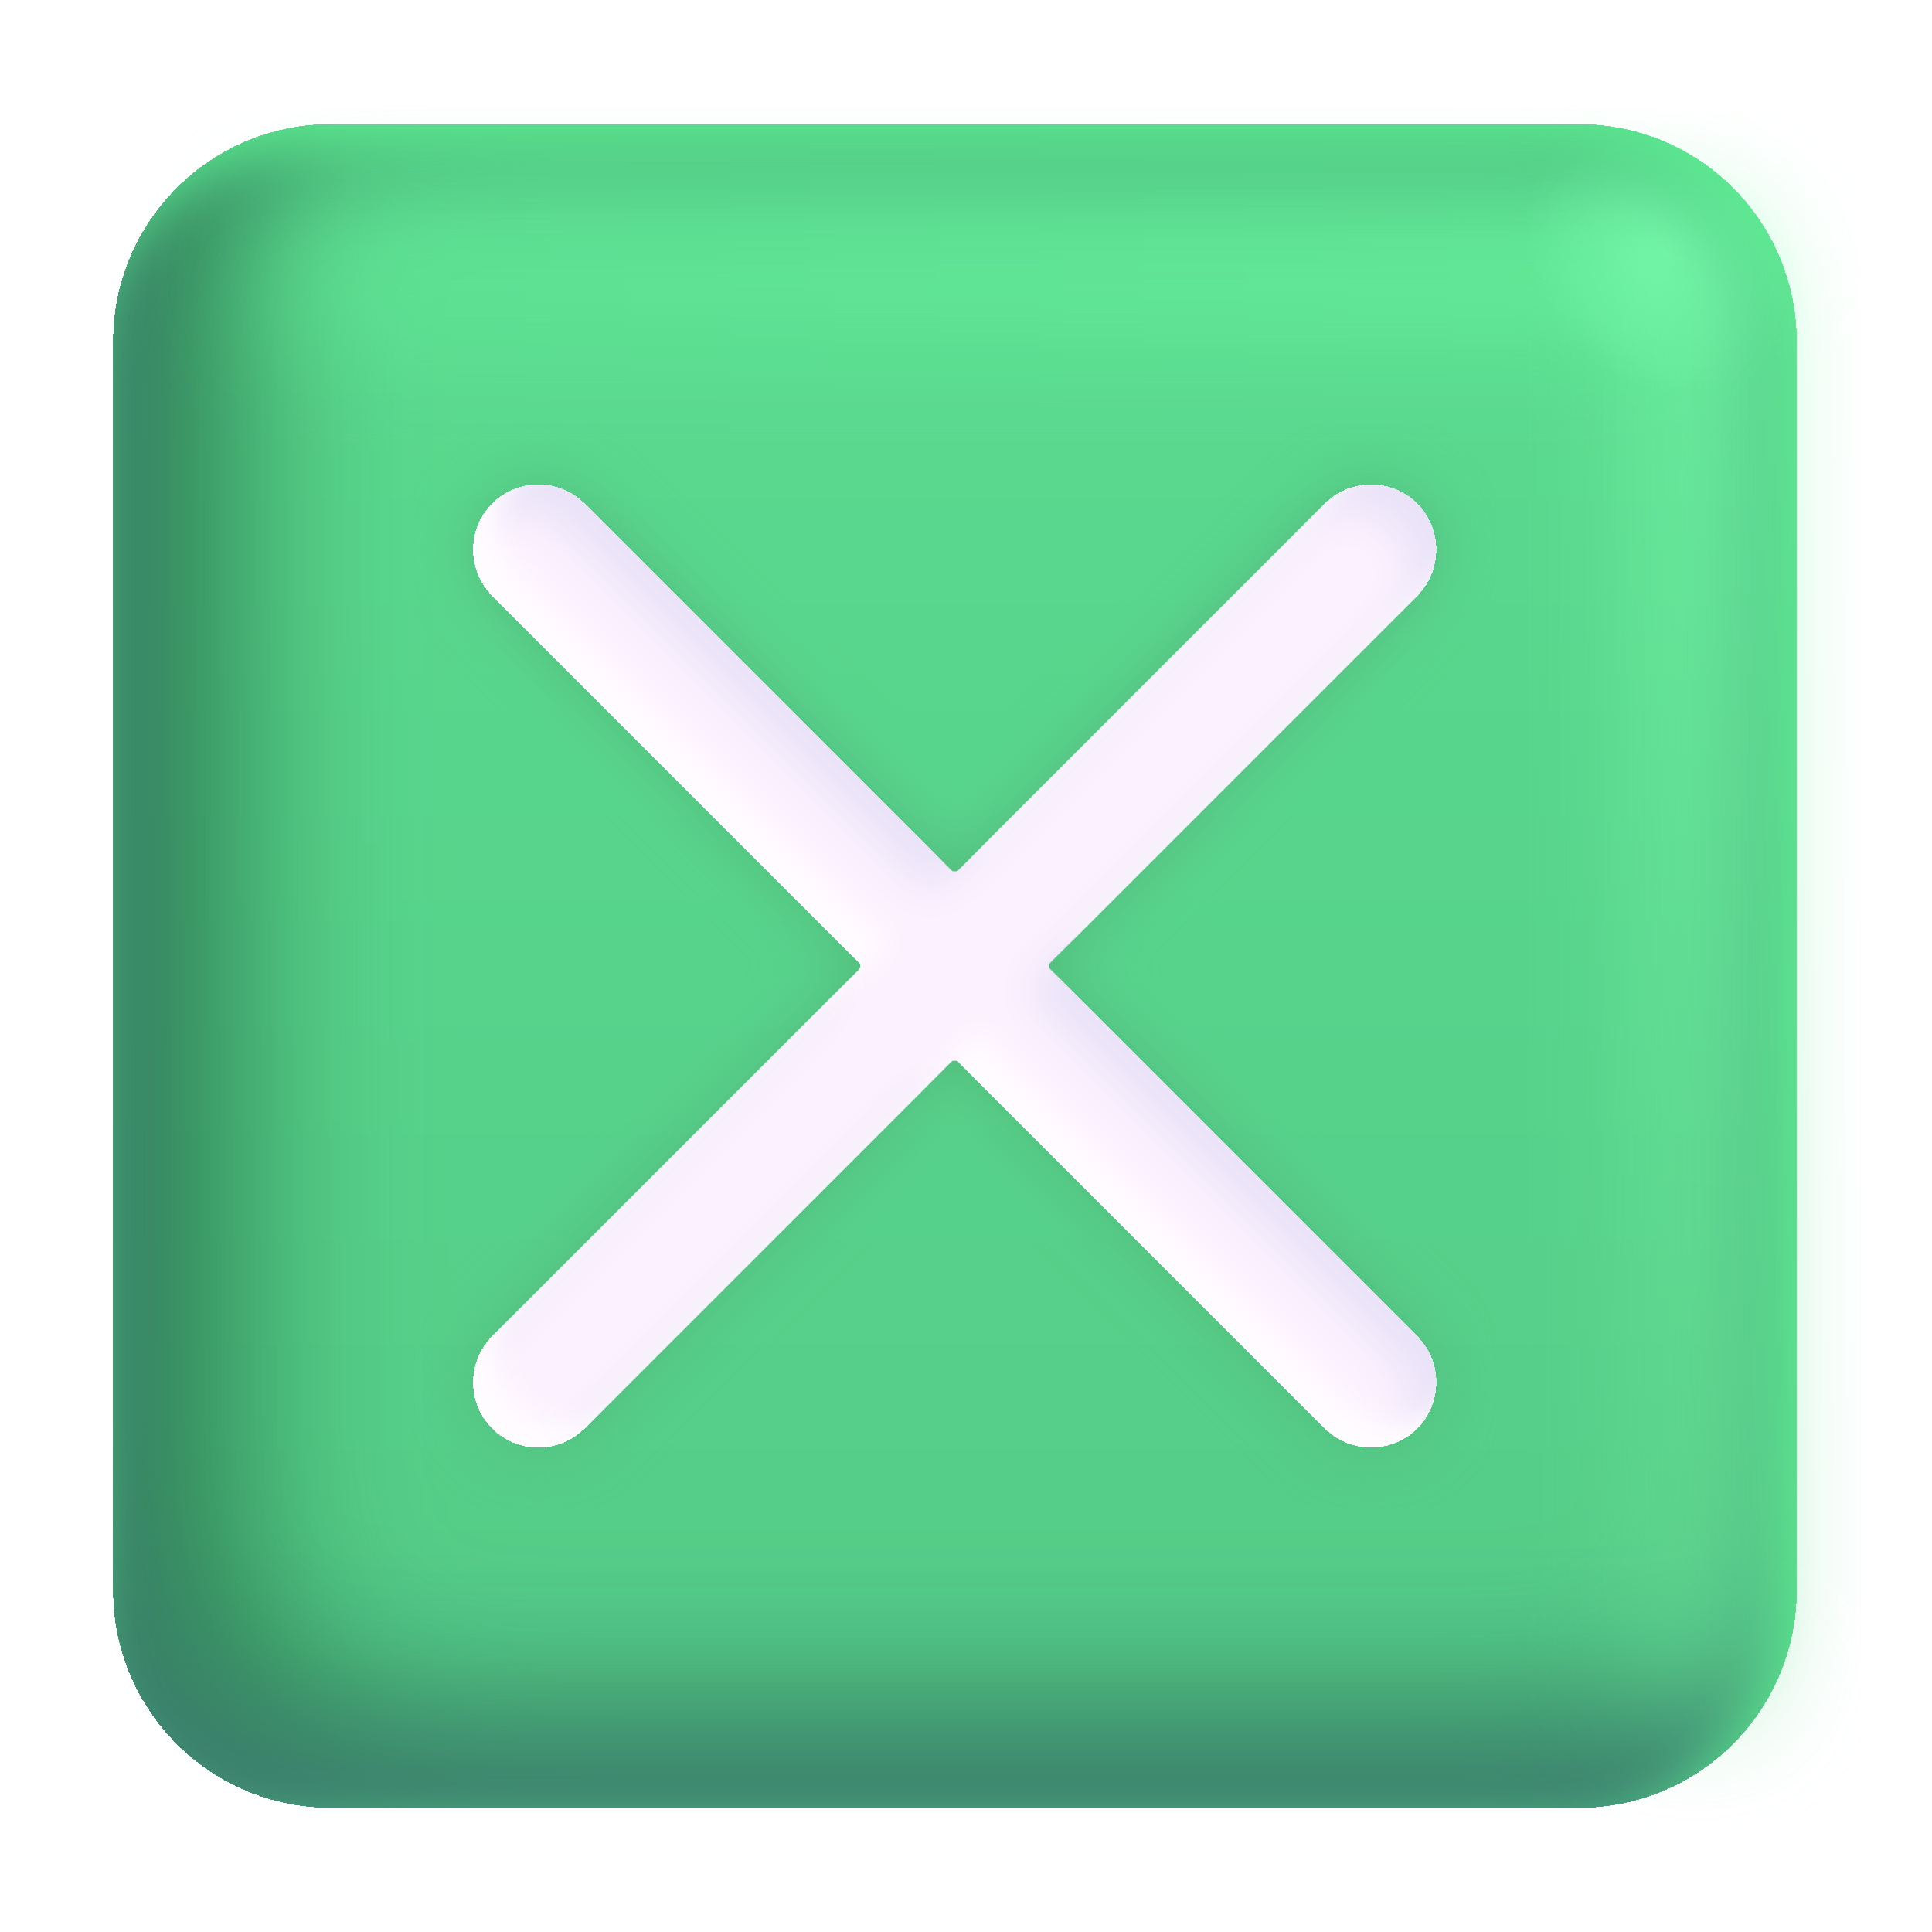
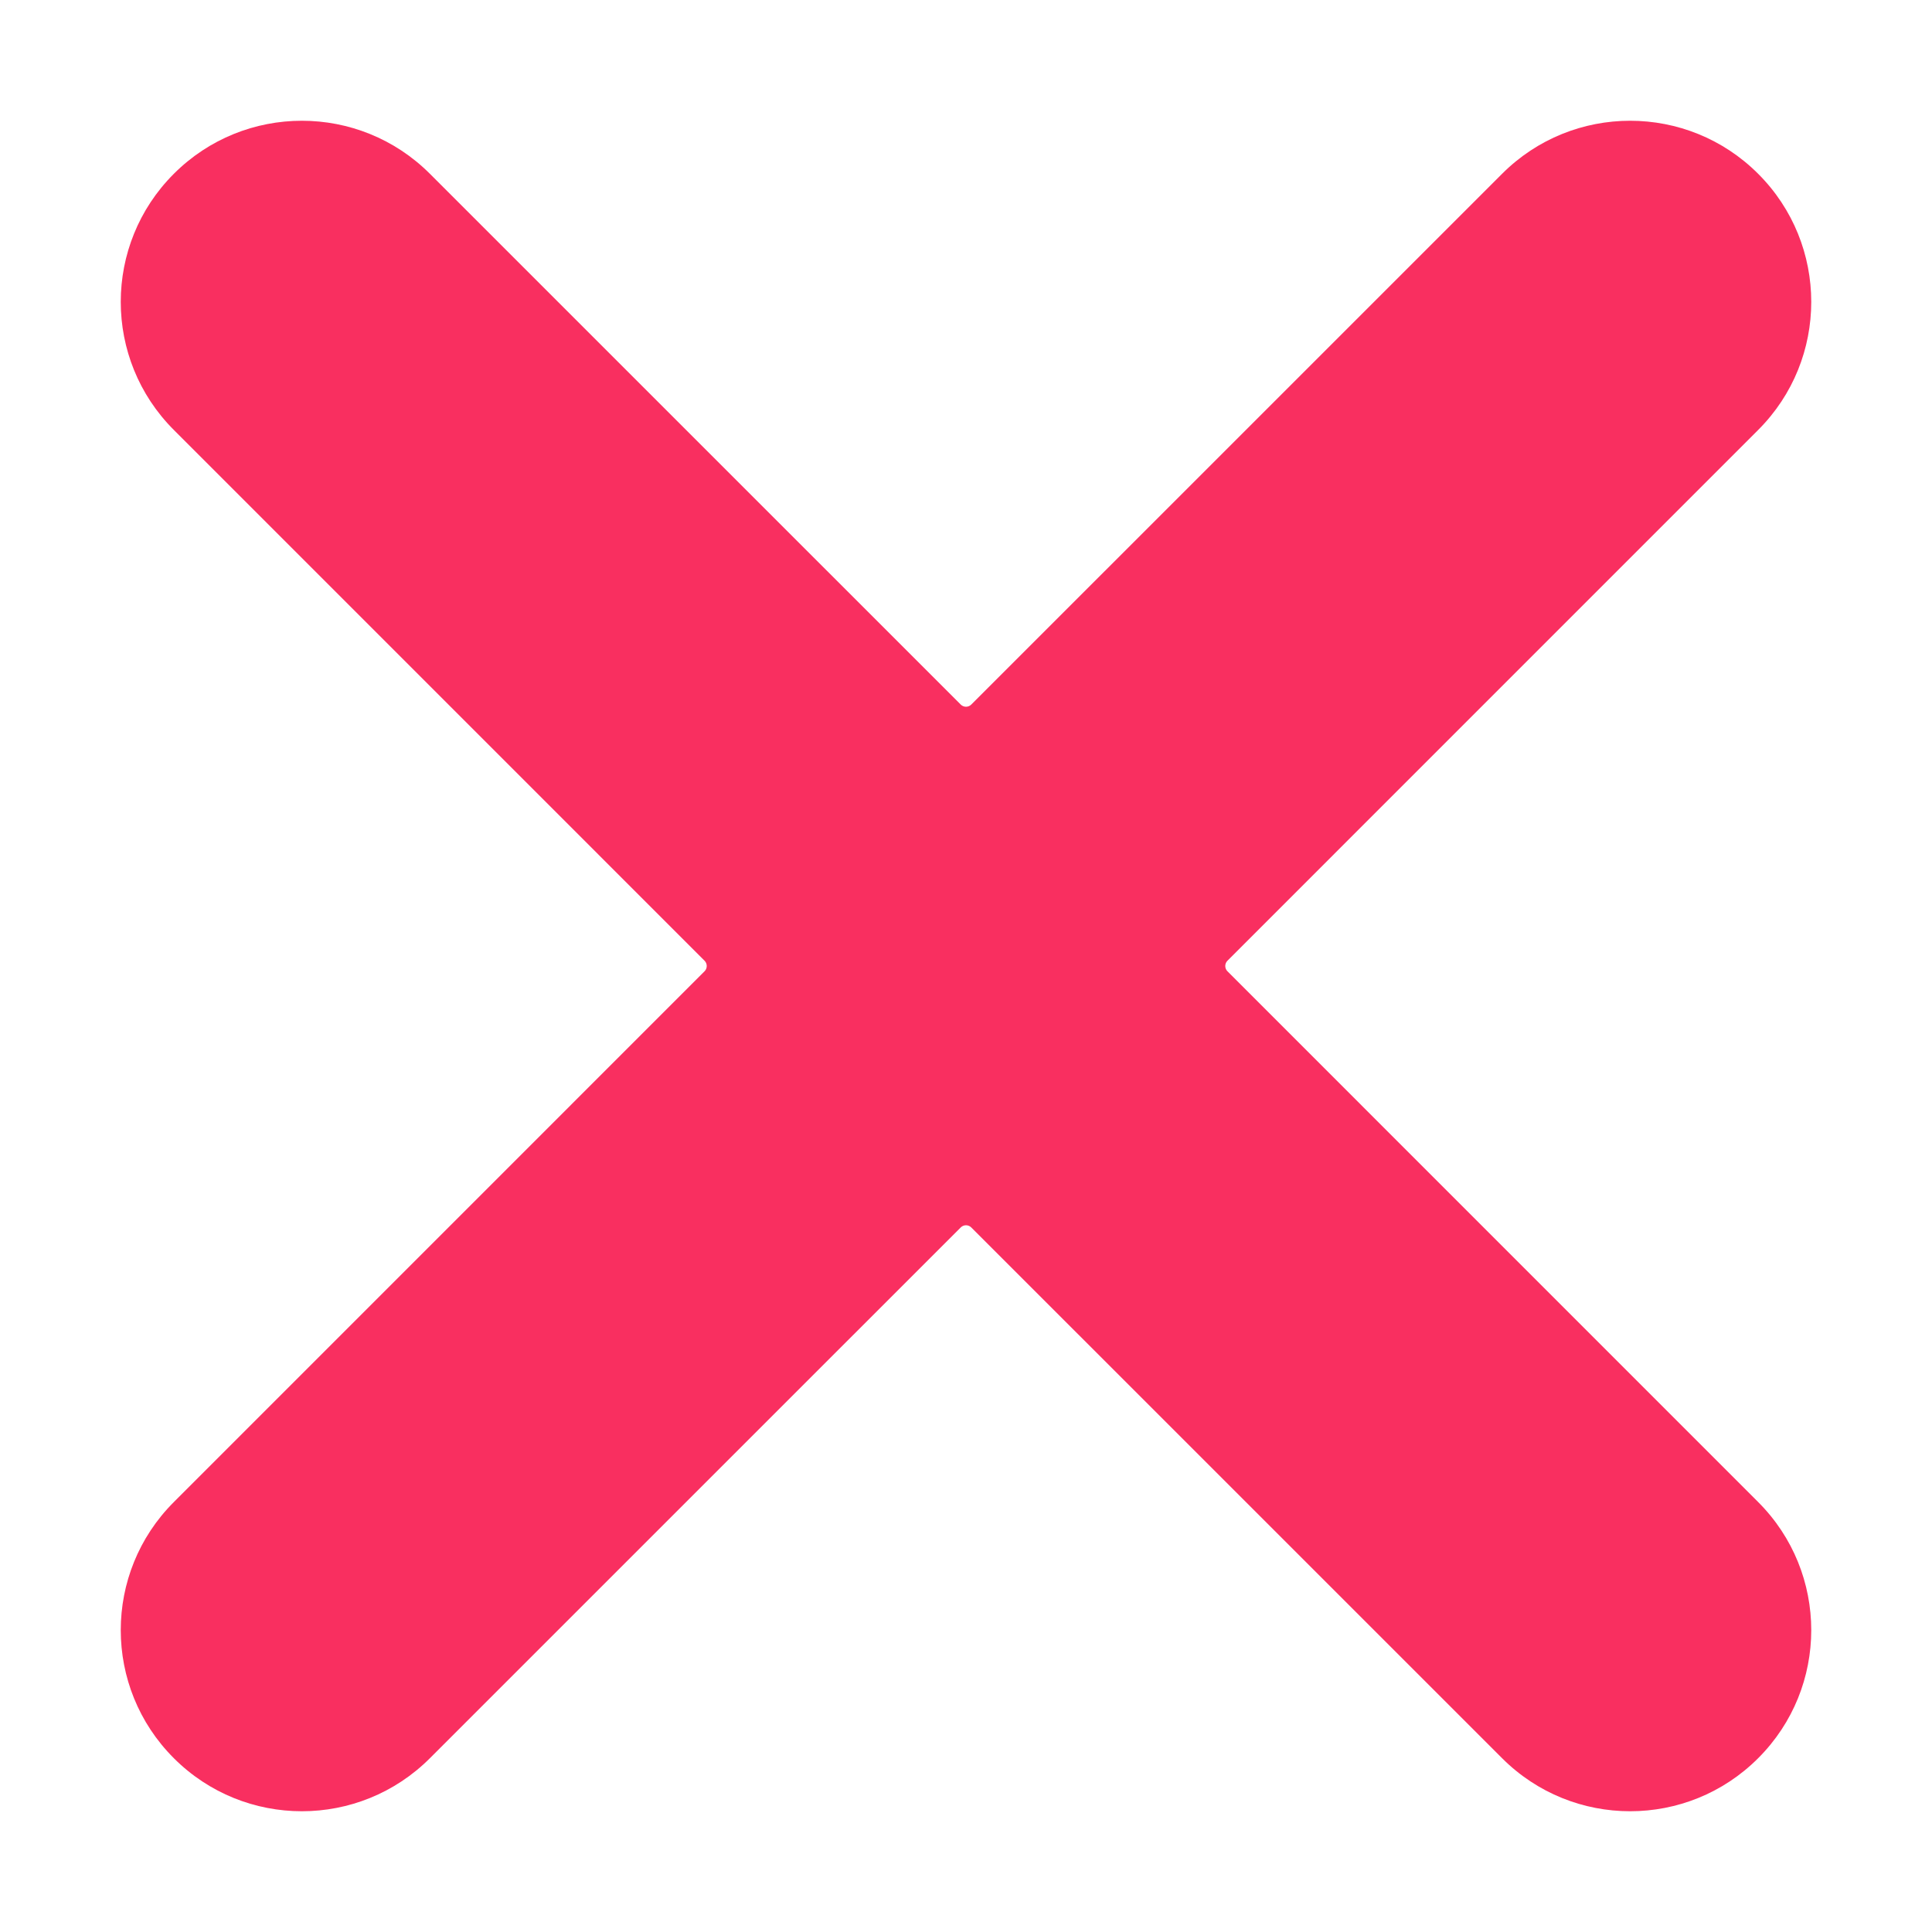
<svg xmlns="http://www.w3.org/2000/svg" width="32" height="32" viewBox="0 0 32 32" fill="none">
-   <g filter="url(#filter0_iii_18590_2042)">
-     <rect x="1.879" y="2.062" width="27.875" height="27.875" rx="3.6" fill="url(#paint0_linear_18590_2042)" />
-     <rect x="1.879" y="2.062" width="27.875" height="27.875" rx="3.6" fill="url(#paint1_radial_18590_2042)" />
-   </g>
-   <g filter="url(#filter1_f_18590_2042)">
-     <path d="M28.067 4.562V27.438" stroke="url(#paint2_linear_18590_2042)" stroke-width="1.5" stroke-linecap="round" />
-   </g>
-   <g filter="url(#filter2_f_18590_2042)">
-     <path d="M5.343 4.562H27.125" stroke="url(#paint3_linear_18590_2042)" stroke-width="1.5" stroke-linecap="round" />
-   </g>
-   <g filter="url(#filter3_f_18590_2042)">
-     <path d="M21.949 8.344C22.369 7.924 23.05 7.924 23.47 8.344C23.889 8.763 23.889 9.444 23.47 9.864L17.334 16L23.47 22.136C23.89 22.556 23.89 23.237 23.47 23.656C23.05 24.076 22.369 24.076 21.949 23.656L15.813 17.52L9.677 23.656C9.257 24.076 8.577 24.076 8.157 23.656C7.737 23.237 7.737 22.556 8.157 22.136L14.293 16L8.157 9.864C7.737 9.444 7.737 8.763 8.157 8.344C8.577 7.924 9.258 7.924 9.677 8.344L15.813 14.48L21.949 8.344Z" fill="#53BB7D" />
-   </g>
-   <g filter="url(#filter4_ii_18590_2042)">
-     <path d="M21.949 8.344C22.369 7.924 23.05 7.924 23.47 8.344C23.889 8.763 23.889 9.444 23.47 9.864L17.404 15.929C17.365 15.968 17.365 16.032 17.404 16.071L23.47 22.136C23.89 22.556 23.89 23.237 23.47 23.656C23.05 24.076 22.369 24.076 21.949 23.656L15.884 17.591C15.845 17.552 15.782 17.552 15.743 17.591L9.677 23.656C9.257 24.076 8.577 24.076 8.157 23.656C7.737 23.237 7.737 22.556 8.157 22.136L14.222 16.071C14.261 16.032 14.261 15.968 14.222 15.929L8.157 9.864C7.737 9.444 7.737 8.763 8.157 8.344C8.577 7.924 9.258 7.924 9.677 8.344L15.743 14.409C15.782 14.448 15.845 14.448 15.884 14.409L21.949 8.344Z" fill="#FCF2FF" />
-   </g>
-   <defs>
-     <filter id="filter0_iii_18590_2042" x="1.379" y="1.062" width="30.375" height="29.375" filterUnits="userSpaceOnUse" color-interpolation-filters="sRGB">
-       <feFlood flood-opacity="0" result="BackgroundImageFix" />
-       <feBlend mode="normal" in="SourceGraphic" in2="BackgroundImageFix" result="shape" />
-       <feColorMatrix in="SourceAlpha" type="matrix" values="0 0 0 0 0 0 0 0 0 0 0 0 0 0 0 0 0 0 127 0" result="hardAlpha" />
-       <feOffset dx="2" dy="-1" />
-       <feGaussianBlur stdDeviation="1.5" />
-       <feComposite in2="hardAlpha" operator="arithmetic" k2="-1" k3="1" />
-       <feColorMatrix type="matrix" values="0 0 0 0 0.176 0 0 0 0 0.522 0 0 0 0 0.31 0 0 0 1 0" />
-       <feBlend mode="normal" in2="shape" result="effect1_innerShadow_18590_2042" />
-       <feColorMatrix in="SourceAlpha" type="matrix" values="0 0 0 0 0 0 0 0 0 0 0 0 0 0 0 0 0 0 127 0" result="hardAlpha" />
-       <feOffset dy="-1" />
-       <feGaussianBlur stdDeviation="1.5" />
-       <feComposite in2="hardAlpha" operator="arithmetic" k2="-1" k3="1" />
-       <feColorMatrix type="matrix" values="0 0 0 0 0.251 0 0 0 0 0.49 0 0 0 0 0.463 0 0 0 1 0" />
-       <feBlend mode="normal" in2="effect1_innerShadow_18590_2042" result="effect2_innerShadow_18590_2042" />
-       <feColorMatrix in="SourceAlpha" type="matrix" values="0 0 0 0 0 0 0 0 0 0 0 0 0 0 0 0 0 0 127 0" result="hardAlpha" />
-       <feOffset dx="-0.5" dy="0.5" />
-       <feGaussianBlur stdDeviation="0.5" />
-       <feComposite in2="hardAlpha" operator="arithmetic" k2="-1" k3="1" />
-       <feColorMatrix type="matrix" values="0 0 0 0 0.357 0 0 0 0 0.906 0 0 0 0 0.561 0 0 0 1 0" />
-       <feBlend mode="normal" in2="effect2_innerShadow_18590_2042" result="effect3_innerShadow_18590_2042" />
-     </filter>
-     <filter id="filter1_f_18590_2042" x="25.317" y="1.812" width="5.5" height="28.375" filterUnits="userSpaceOnUse" color-interpolation-filters="sRGB">
-       <feFlood flood-opacity="0" result="BackgroundImageFix" />
-       <feBlend mode="normal" in="SourceGraphic" in2="BackgroundImageFix" result="shape" />
-       <feGaussianBlur stdDeviation="1" result="effect1_foregroundBlur_18590_2042" />
-     </filter>
-     <filter id="filter2_f_18590_2042" x="2.593" y="1.812" width="27.281" height="5.5" filterUnits="userSpaceOnUse" color-interpolation-filters="sRGB">
-       <feFlood flood-opacity="0" result="BackgroundImageFix" />
-       <feBlend mode="normal" in="SourceGraphic" in2="BackgroundImageFix" result="shape" />
-       <feGaussianBlur stdDeviation="1" result="effect1_foregroundBlur_18590_2042" />
-     </filter>
-     <filter id="filter3_f_18590_2042" x="6.842" y="7.029" width="17.942" height="17.942" filterUnits="userSpaceOnUse" color-interpolation-filters="sRGB">
-       <feFlood flood-opacity="0" result="BackgroundImageFix" />
-       <feBlend mode="normal" in="SourceGraphic" in2="BackgroundImageFix" result="shape" />
-       <feGaussianBlur stdDeviation="0.5" result="effect1_foregroundBlur_18590_2042" />
-     </filter>
-     <filter id="filter4_ii_18590_2042" x="7.442" y="7.629" width="16.742" height="16.742" filterUnits="userSpaceOnUse" color-interpolation-filters="sRGB">
-       <feFlood flood-opacity="0" result="BackgroundImageFix" />
-       <feBlend mode="normal" in="SourceGraphic" in2="BackgroundImageFix" result="shape" />
-       <feColorMatrix in="SourceAlpha" type="matrix" values="0 0 0 0 0 0 0 0 0 0 0 0 0 0 0 0 0 0 127 0" result="hardAlpha" />
-       <feOffset dx="-0.4" dy="0.4" />
-       <feGaussianBlur stdDeviation="0.375" />
-       <feComposite in2="hardAlpha" operator="arithmetic" k2="-1" k3="1" />
-       <feColorMatrix type="matrix" values="0 0 0 0 0.914 0 0 0 0 0.886 0 0 0 0 0.969 0 0 0 1 0" />
-       <feBlend mode="normal" in2="shape" result="effect1_innerShadow_18590_2042" />
-       <feColorMatrix in="SourceAlpha" type="matrix" values="0 0 0 0 0 0 0 0 0 0 0 0 0 0 0 0 0 0 127 0" result="hardAlpha" />
-       <feOffset dx="0.4" dy="-0.4" />
-       <feGaussianBlur stdDeviation="0.2" />
-       <feComposite in2="hardAlpha" operator="arithmetic" k2="-1" k3="1" />
-       <feColorMatrix type="matrix" values="0 0 0 0 1 0 0 0 0 0.988 0 0 0 0 1 0 0 0 1 0" />
-       <feBlend mode="normal" in2="effect1_innerShadow_18590_2042" result="effect2_innerShadow_18590_2042" />
-     </filter>
-     <linearGradient id="paint0_linear_18590_2042" x1="15.817" y1="5.637" x2="15.817" y2="38.89" gradientUnits="userSpaceOnUse">
-       <stop stop-color="#5AD98F" />
-       <stop offset="1" stop-color="#51C685" />
-     </linearGradient>
-     <radialGradient id="paint1_radial_18590_2042" cx="0" cy="0" r="1" gradientUnits="userSpaceOnUse" gradientTransform="translate(27.5356 4.15625) rotate(136.771) scale(2.14444 2.50466)">
-       <stop stop-color="#80FFB3" />
-       <stop offset="1" stop-color="#80FFB3" stop-opacity="0" />
-     </radialGradient>
-     <linearGradient id="paint2_linear_18590_2042" x1="28.567" y1="4.562" x2="28.567" y2="27.438" gradientUnits="userSpaceOnUse">
-       <stop stop-color="#74FCA8" />
-       <stop offset="1" stop-color="#61DB90" />
-     </linearGradient>
-     <linearGradient id="paint3_linear_18590_2042" x1="28.281" y1="4.813" x2="2.749" y2="4.813" gradientUnits="userSpaceOnUse">
-       <stop stop-color="#66F39D" />
-       <stop offset="1" stop-color="#60E496" />
-     </linearGradient>
-   </defs>
+   <path d="M24.879 2.879C26.05 1.707 27.95 1.707 29.121 2.879C30.293 4.05 30.293 5.95 29.121 7.121L20.331 15.912C20.282 15.96 20.282 16.04 20.331 16.088L29.121 24.879C30.293 26.05 30.293 27.95 29.121 29.121C27.95 30.293 26.05 30.293 24.879 29.121L16.088 20.331C16.04 20.282 15.96 20.282 15.912 20.331L7.121 29.121C5.95 30.293 4.05 30.293 2.879 29.121C1.707 27.95 1.707 26.05 2.879 24.879L11.669 16.088C11.718 16.04 11.718 15.96 11.669 15.912L2.879 7.121C1.707 5.95 1.707 4.05 2.879 2.879C4.05 1.707 5.95 1.707 7.121 2.879L15.912 11.669C15.96 11.718 16.04 11.718 16.088 11.669L24.879 2.879Z" fill="#F92F60" />
</svg>
